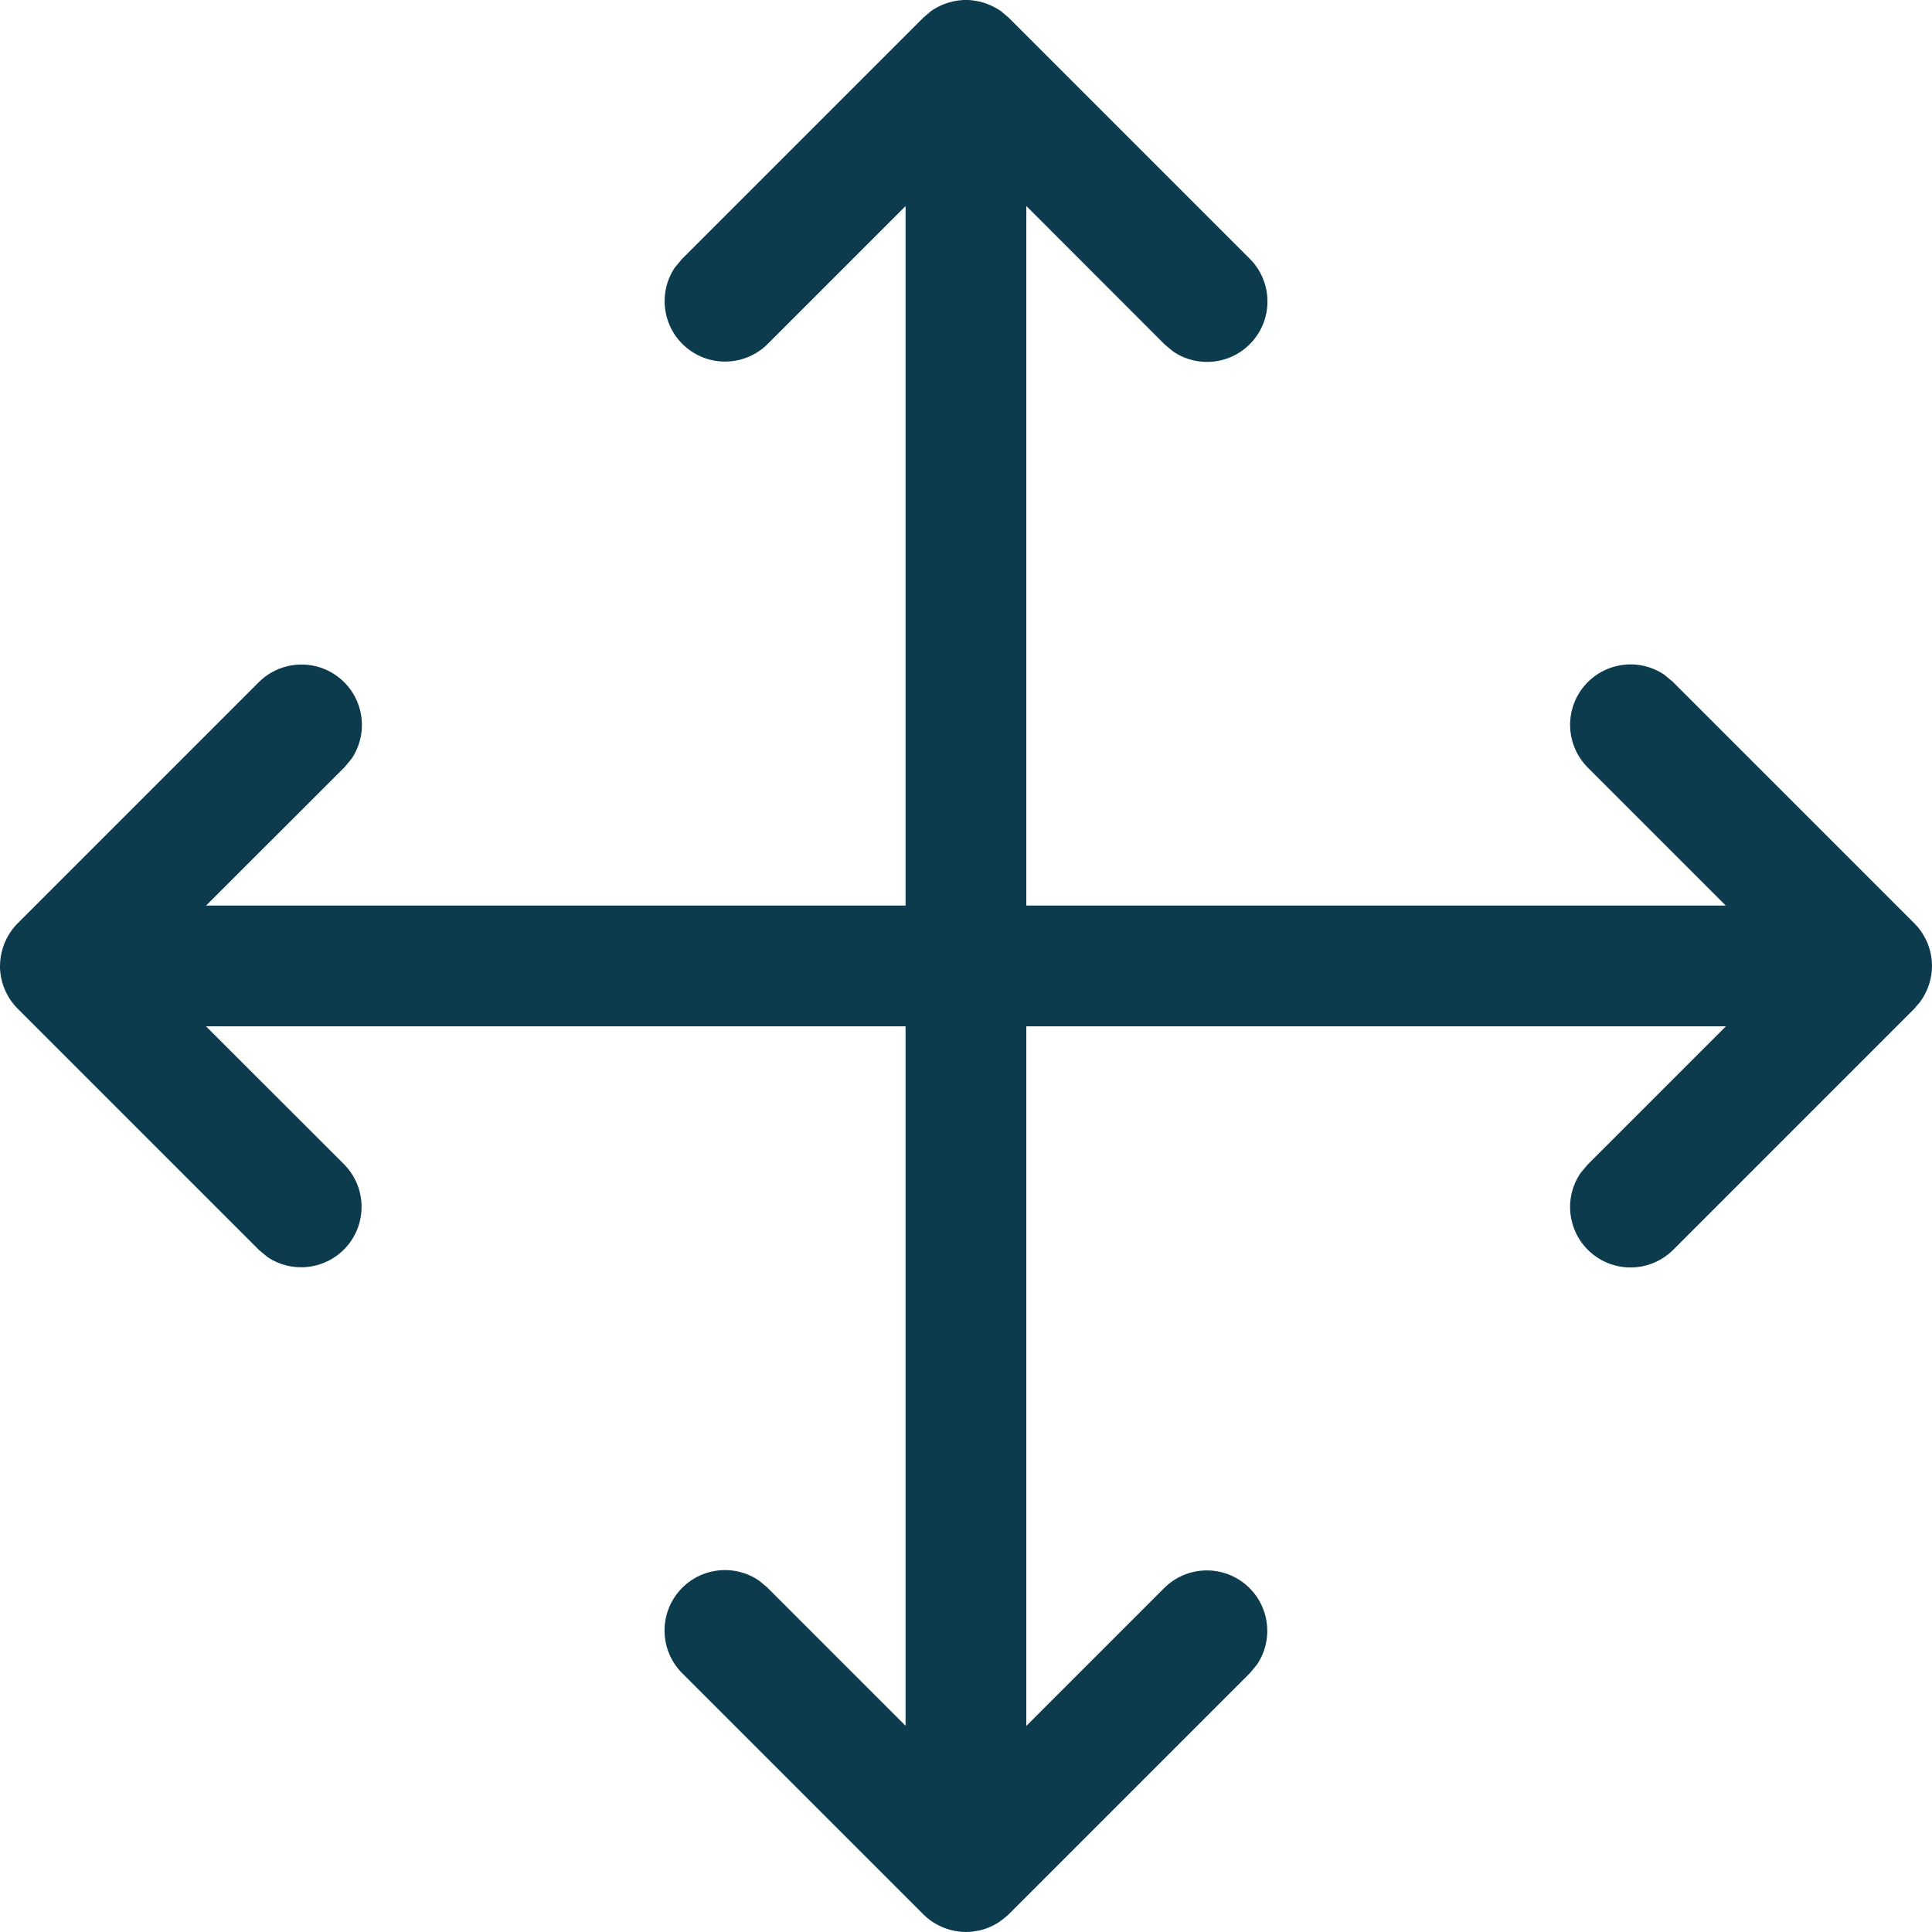
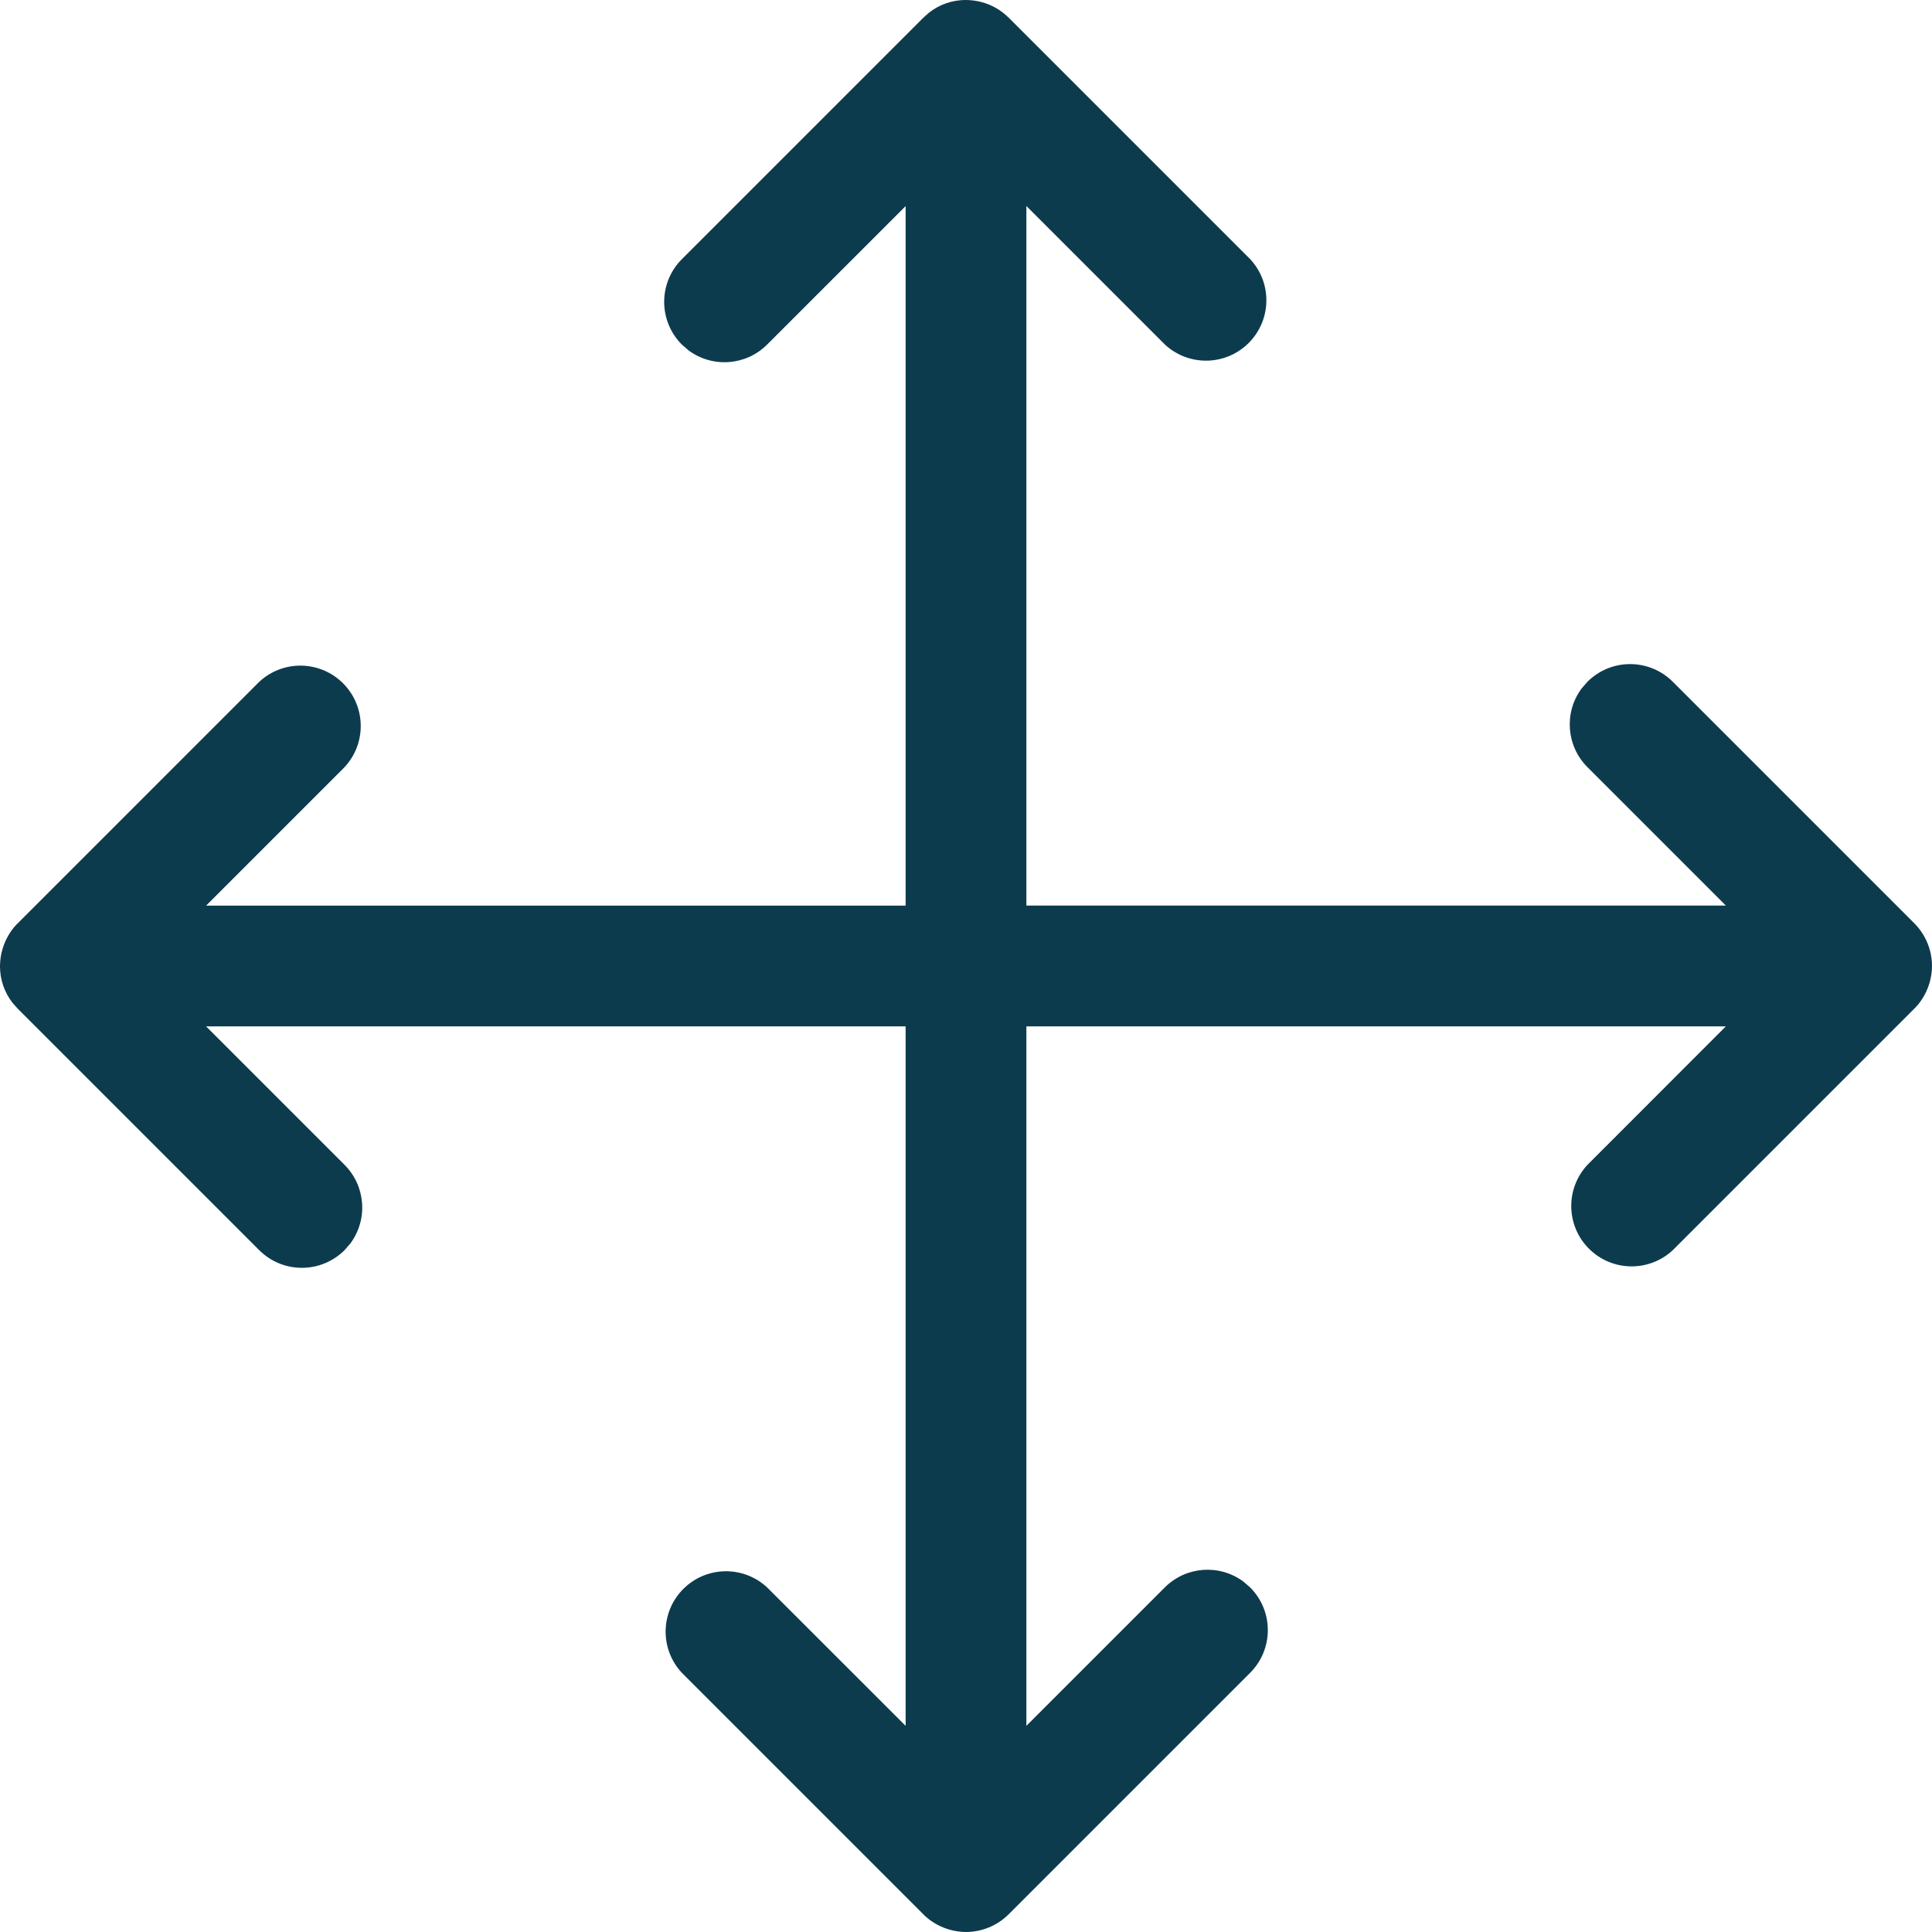
- <svg xmlns="http://www.w3.org/2000/svg" width="18" height="18" viewBox="0 0 18 18">
-   <path fill="#0D3B4E" fill-rule="nonzero" d="M9.026 0l.04.004.058.01A.606.606 0 0 1 9.32.1c.007.004.01.006.012.009l.066.056 2.25 2.25a.563.563 0 0 1-.718.86l-.078-.065-1.29-1.291v6.518h6.517l-1.29-1.29a.563.563 0 0 1 .718-.86l.078.065 2.25 2.25a.565.565 0 0 1 .063.074l-.063-.074A.564.564 0 0 1 18 9l-.003-.062.002.028L18 9a.571.571 0 0 1-.109.332l-.056.066-2.25 2.25a.563.563 0 0 1-.86-.718l.065-.078 1.29-1.29H9.562v6.518l1.29-1.29a.563.563 0 0 1 .86.717l-.064.078-2.25 2.25-.036.033-.006.003-.005.006-.017.011-.006.005-.028.02a.574.574 0 0 1-.176.073l-.061.01-.009.001-.02.002L9 18l-.035-.001a.578.578 0 0 1-.285-.099.583.583 0 0 1-.078-.065l-2.25-2.25a.563.563 0 0 1 .718-.86l.078.065 1.289 1.289V9.562H1.919l1.291 1.29a.563.563 0 0 1-.717.86l-.078-.064-2.25-2.25-.056-.066a.557.557 0 0 1-.007-.008l.063.074A.564.564 0 0 1 0 9l.004.066A.565.565 0 0 1 0 9.026L0 9a.572.572 0 0 1 .1-.32.583.583 0 0 1 .065-.078l2.25-2.25a.563.563 0 0 1 .86.718l-.065.078-1.29 1.289h6.517V1.92l-1.29 1.29a.563.563 0 0 1-.86-.717l.065-.078 2.25-2.25.069-.059.029-.02A.574.574 0 0 1 9 0h.026zm.036 17.997h-.015.015zm.336-.162l-.064.053.022-.017.042-.036zM8.66.114l-.058.05.047-.041.011-.009zm.012-.009l-.001.001-.011.008.008-.005.004-.004zM9 0l-.066.004A.565.565 0 0 1 8.974 0L9 0z" />
+ <svg xmlns="http://www.w3.org/2000/svg" width="24" height="24" viewBox="0 0 24 24">
+   <path fill="#0D3B4E" fill-rule="nonzero" d="M12 0a.767.767 0 0 1 .369.097.777.777 0 0 1 .161.123L12.452.15a.737.737 0 0 1 .006.005l.072.064 3 3a.75.75 0 0 1-1.06 1.06l-1.72-1.72v8.69h8.689l-1.72-1.72a.75.75 0 0 1-.072-.976l.073-.084a.75.75 0 0 1 1.06 0l3 3A.754.754 0 0 1 24 12l-.004-.074c.002.015.003.03.003.046L24 12a.763.763 0 0 1-.129.42.748.748 0 0 1-.09.11l.068-.078a.737.737 0 0 1-.005.006l-.064.072-3 3a.75.75 0 0 1-1.06-1.06l1.719-1.72H12.75v8.689l1.72-1.72a.75.75 0 0 1 .976-.072l.084.073a.75.75 0 0 1 0 1.06l-3 3A.754.754 0 0 1 12 24l.073-.004a.754.754 0 0 1-.044.003L12 24a.762.762 0 0 1-.42-.129.748.748 0 0 1-.11-.09l.078.068a.754.754 0 0 1-.078-.069l-3-3a.75.75 0 0 1 1.06-1.06l1.72 1.719V12.75H2.56l1.72 1.72a.75.75 0 0 1 .073.976l-.073.084a.75.75 0 0 1-1.06 0l-3-3-.064-.072A.737.737 0 0 1 0 12l.004.077a.754.754 0 0 1-.004-.06V12a.764.764 0 0 1 .129-.42.748.748 0 0 1 .09-.11l-.068.078a.754.754 0 0 1 .069-.078l3-3a.75.75 0 0 1 1.06 1.06l-1.72 1.72h8.69V2.56L9.53 4.28a.75.75 0 0 1-.976.073L8.47 4.28a.75.75 0 0 1 0-1.06l3-3 .072-.064A.737.737 0 0 1 12 0l-.077.004a.754.754 0 0 1 .06-.004z" />
</svg>
